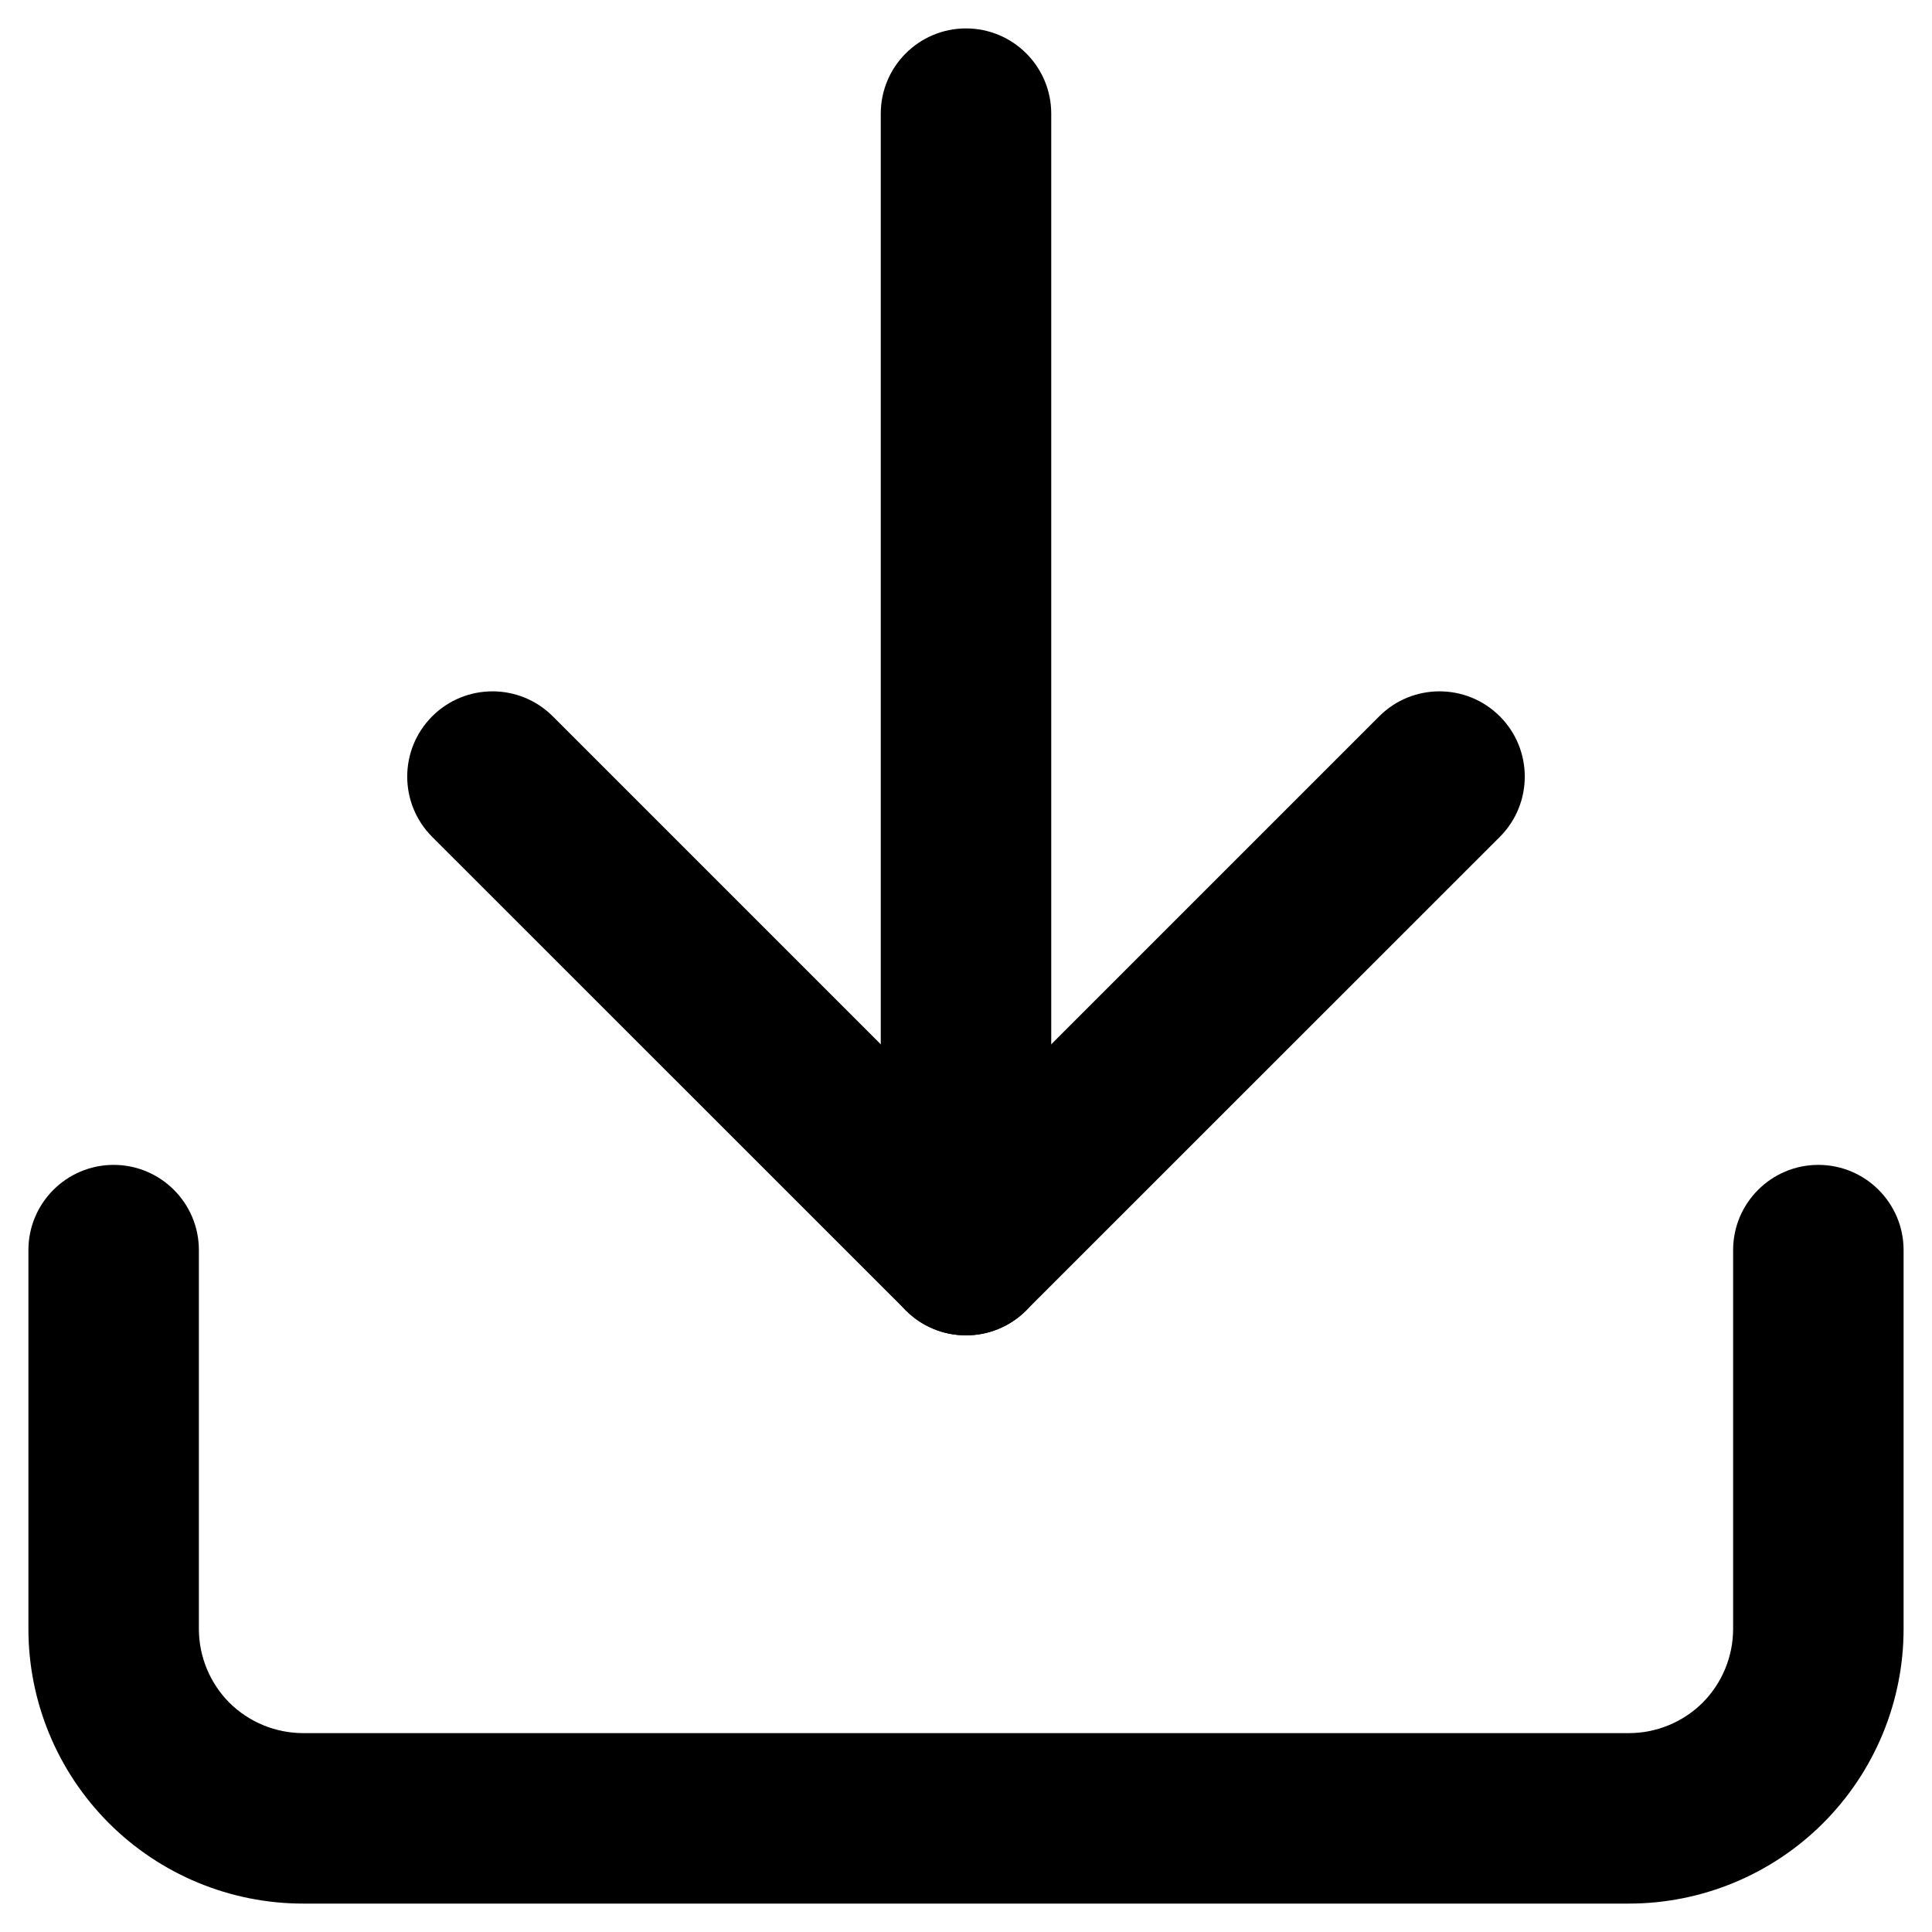
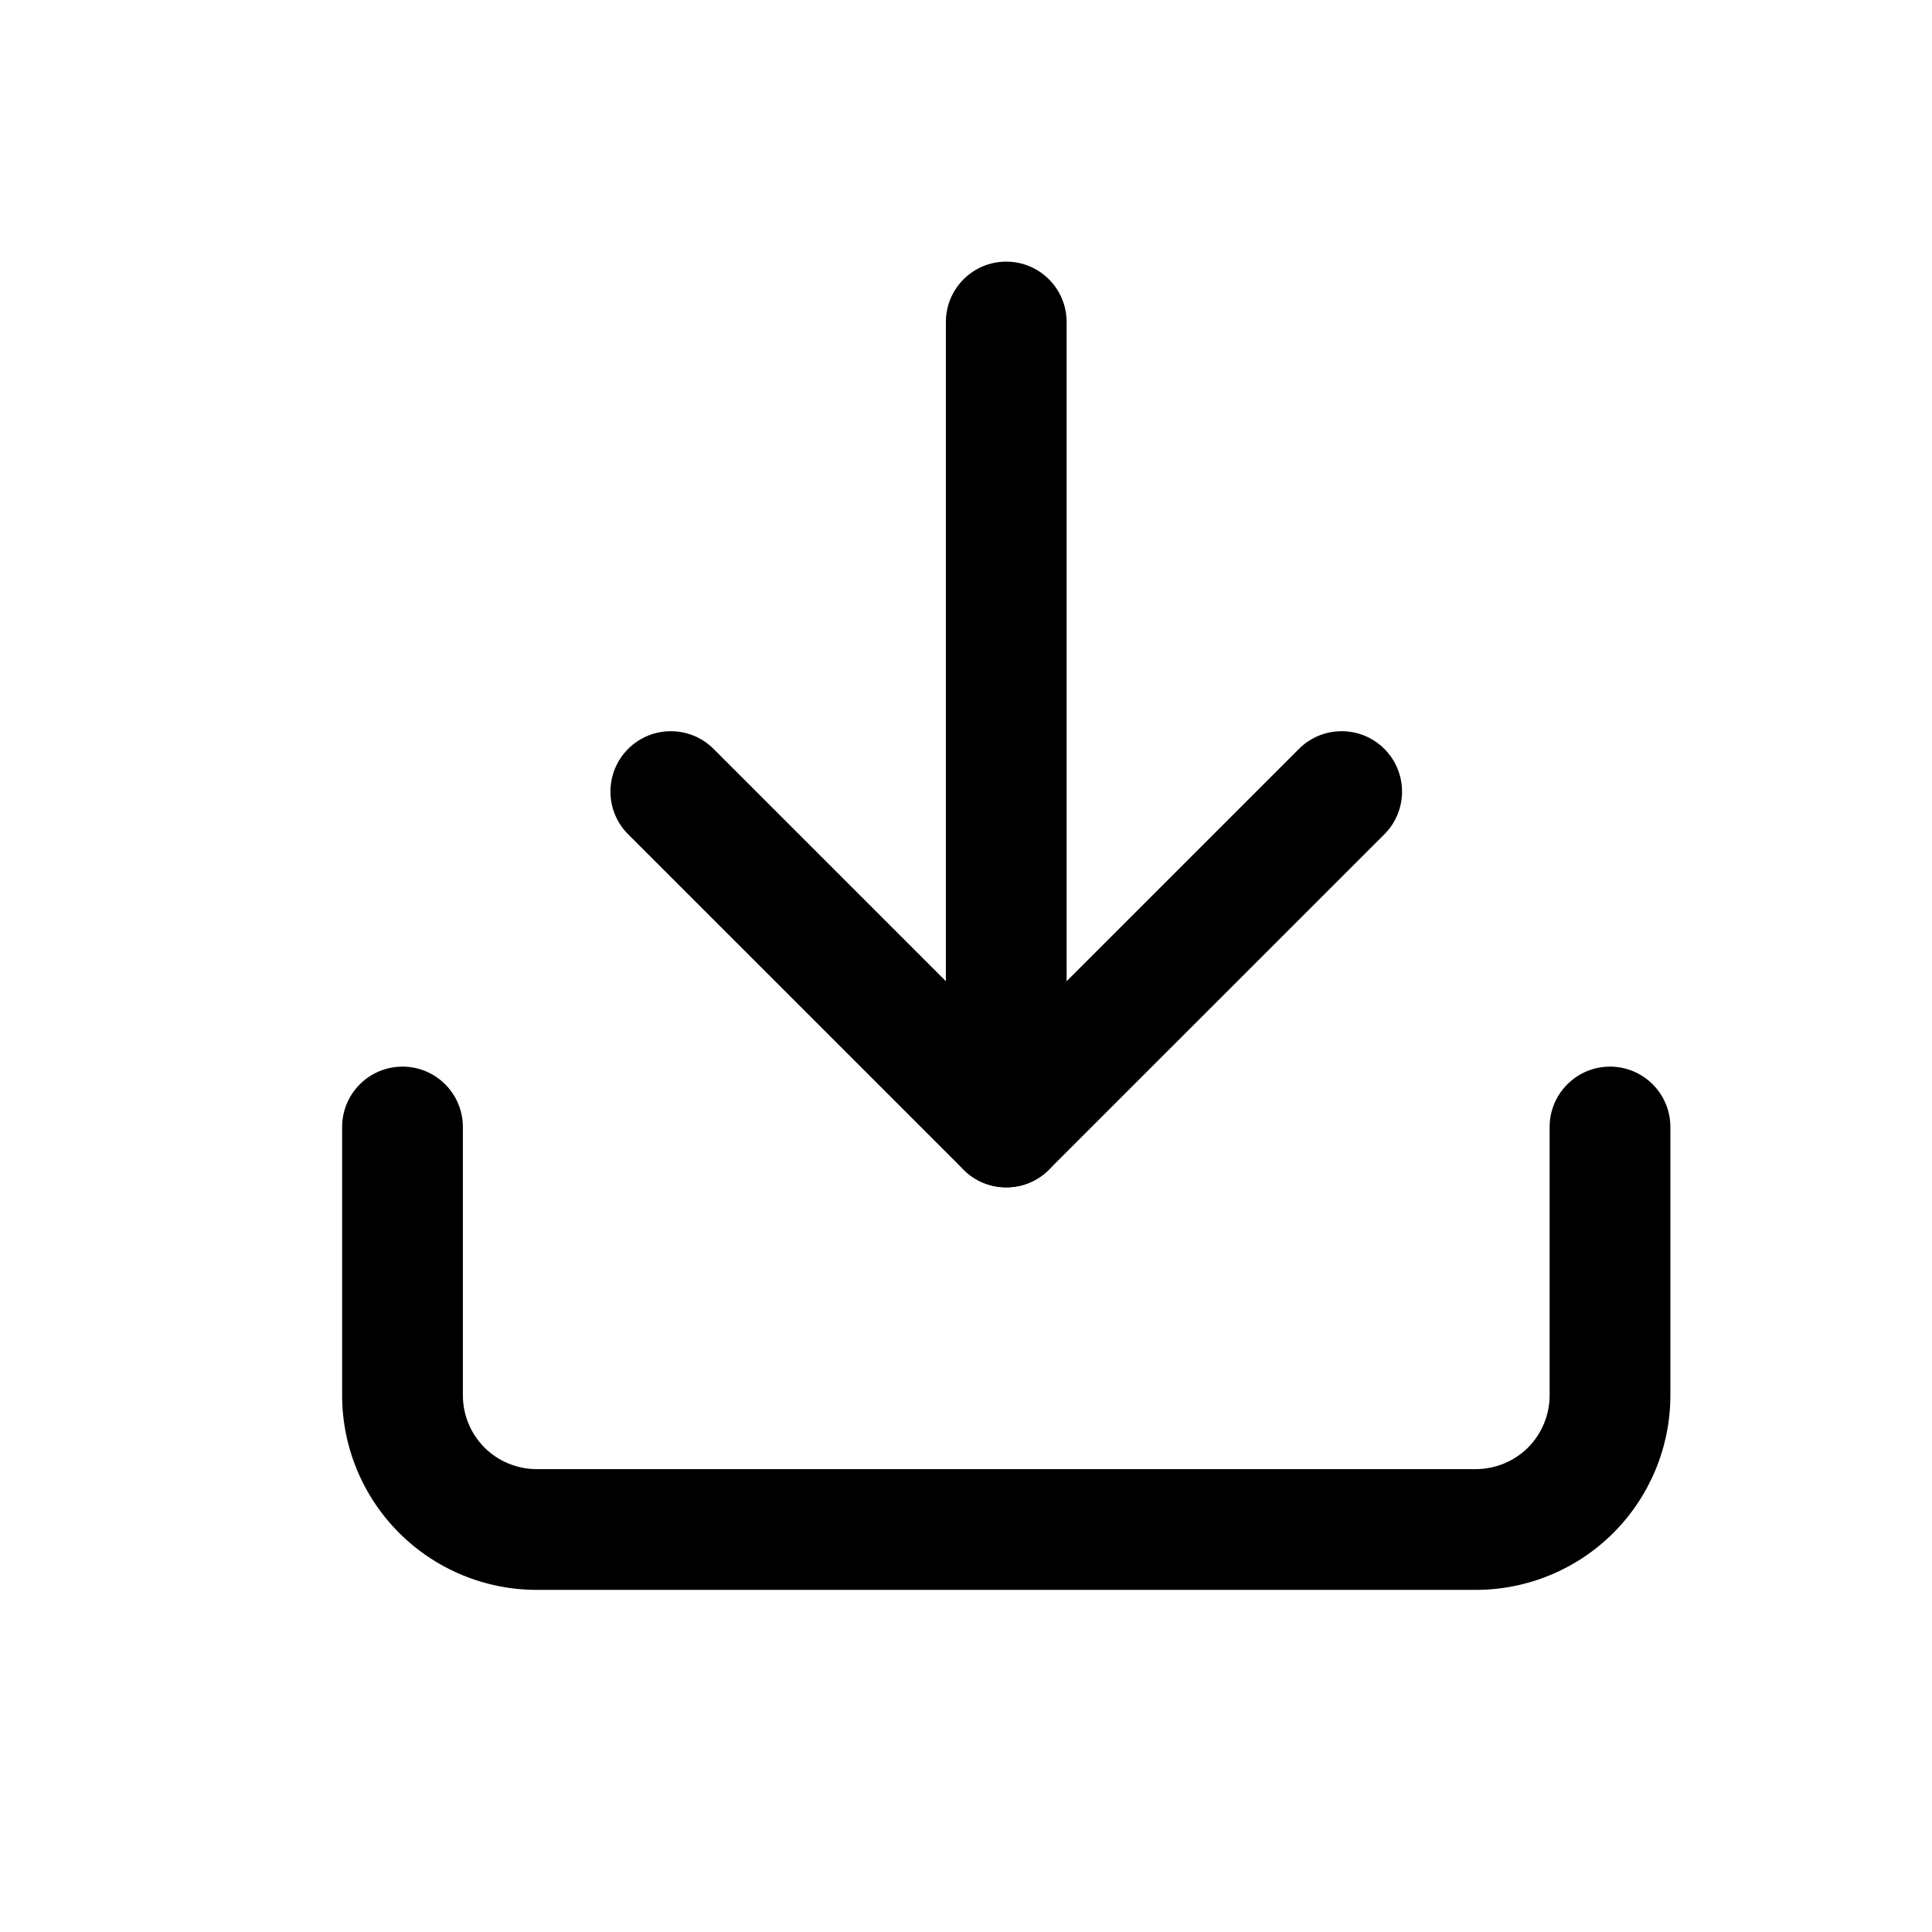
- <svg xmlns="http://www.w3.org/2000/svg" viewBox="0 0 17 17">
-   <path fill-rule="evenodd" clip-rule="evenodd" d="M1 10.25C1.414 10.25 1.75 10.586 1.75 11V14.333C1.75 14.576 1.847 14.81 2.018 14.982C2.19 15.153 2.424 15.25 2.667 15.25H14.333C14.576 15.25 14.81 15.153 14.982 14.982C15.153 14.81 15.25 14.576 15.25 14.333V11C15.25 10.586 15.586 10.25 16 10.25C16.414 10.25 16.75 10.586 16.75 11V14.333C16.75 14.974 16.495 15.589 16.042 16.042C15.589 16.495 14.974 16.75 14.333 16.75H2.667C2.026 16.75 1.411 16.495 0.958 16.042C0.505 15.589 0.25 14.974 0.25 14.333V11C0.25 10.586 0.586 10.25 1 10.25Z" />
-   <path fill-rule="evenodd" clip-rule="evenodd" d="M8.5 11.75C8.301 11.75 8.11 11.671 7.97 11.53L3.803 7.364C3.51 7.071 3.51 6.596 3.803 6.303C4.096 6.01 4.571 6.01 4.864 6.303L8.5 9.939L12.136 6.303C12.429 6.01 12.904 6.01 13.197 6.303C13.49 6.596 13.49 7.071 13.197 7.364L9.03 11.53C8.89 11.671 8.699 11.75 8.5 11.75Z" />
-   <path fill-rule="evenodd" clip-rule="evenodd" d="M8.5 11.75C8.086 11.75 7.75 11.414 7.75 11L7.75 1C7.75 0.586 8.086 0.25 8.5 0.25C8.914 0.25 9.25 0.586 9.25 1L9.25 11C9.25 11.414 8.914 11.75 8.5 11.75Z" />
+ <svg xmlns="http://www.w3.org/2000/svg" width="24" height="24" viewBox="0 0 24 24">
+   <path fill-rule="evenodd" clip-rule="evenodd" d="M5 13.25C5.414 13.25 5.75 13.586 5.75 14V17.333C5.75 17.576 5.847 17.81 6.018 17.982C6.19 18.153 6.424 18.25 6.667 18.25H18.333C18.576 18.25 18.81 18.153 18.982 17.982C19.153 17.81 19.25 17.576 19.25 17.333V14C19.25 13.586 19.586 13.25 20 13.25C20.414 13.25 20.75 13.586 20.75 14V17.333C20.75 17.974 20.495 18.589 20.042 19.042C19.589 19.495 18.974 19.75 18.333 19.75H6.667C6.026 19.75 5.411 19.495 4.958 19.042C4.505 18.589 4.25 17.974 4.25 17.333V14C4.25 13.586 4.586 13.25 5 13.25Z" />
+   <path fill-rule="evenodd" clip-rule="evenodd" d="M12.5 14.75C12.301 14.75 12.11 14.671 11.97 14.53L7.803 10.364C7.51 10.071 7.51 9.596 7.803 9.303C8.096 9.01 8.571 9.01 8.864 9.303L12.5 12.939L16.136 9.303C16.429 9.01 16.904 9.01 17.197 9.303C17.49 9.596 17.49 10.071 17.197 10.364L13.03 14.53C12.889 14.671 12.699 14.75 12.5 14.75Z" />
+   <path fill-rule="evenodd" clip-rule="evenodd" d="M12.5 14.75C12.086 14.75 11.75 14.414 11.75 14L11.75 4C11.75 3.586 12.085 3.25 12.5 3.25C12.914 3.25 13.25 3.586 13.25 4L13.25 14C13.25 14.414 12.914 14.75 12.5 14.75Z" />
</svg>
